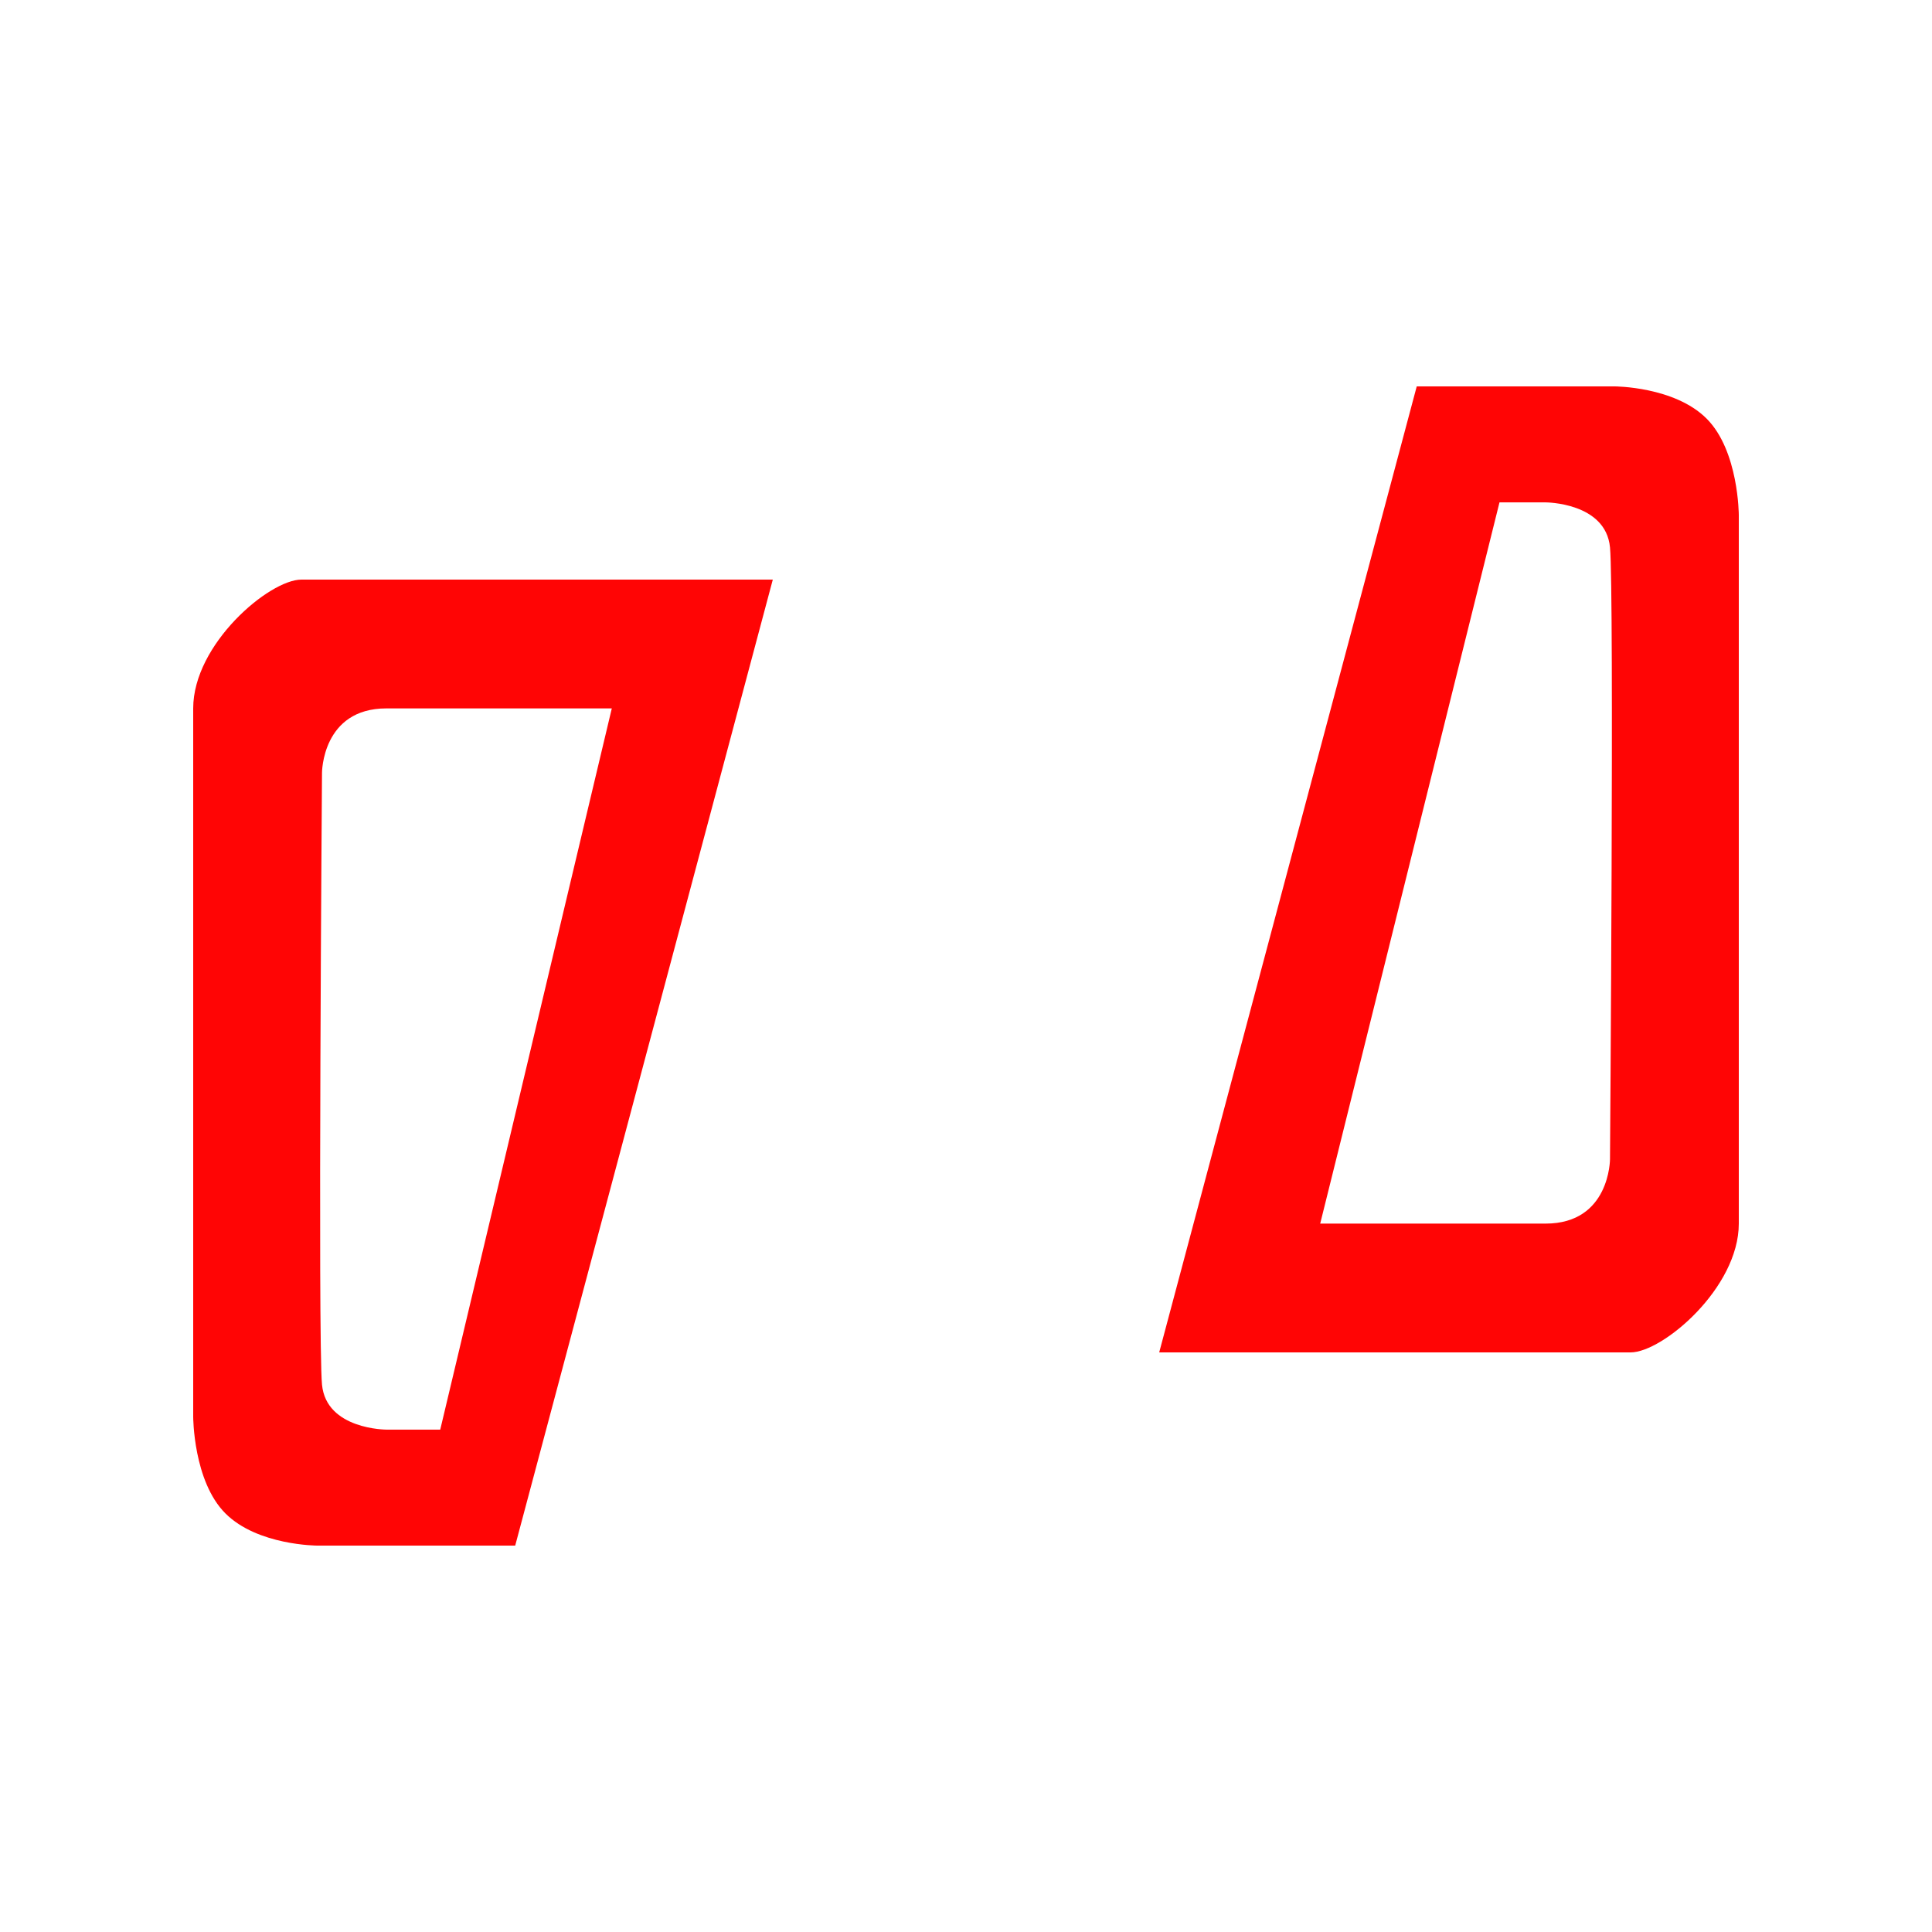
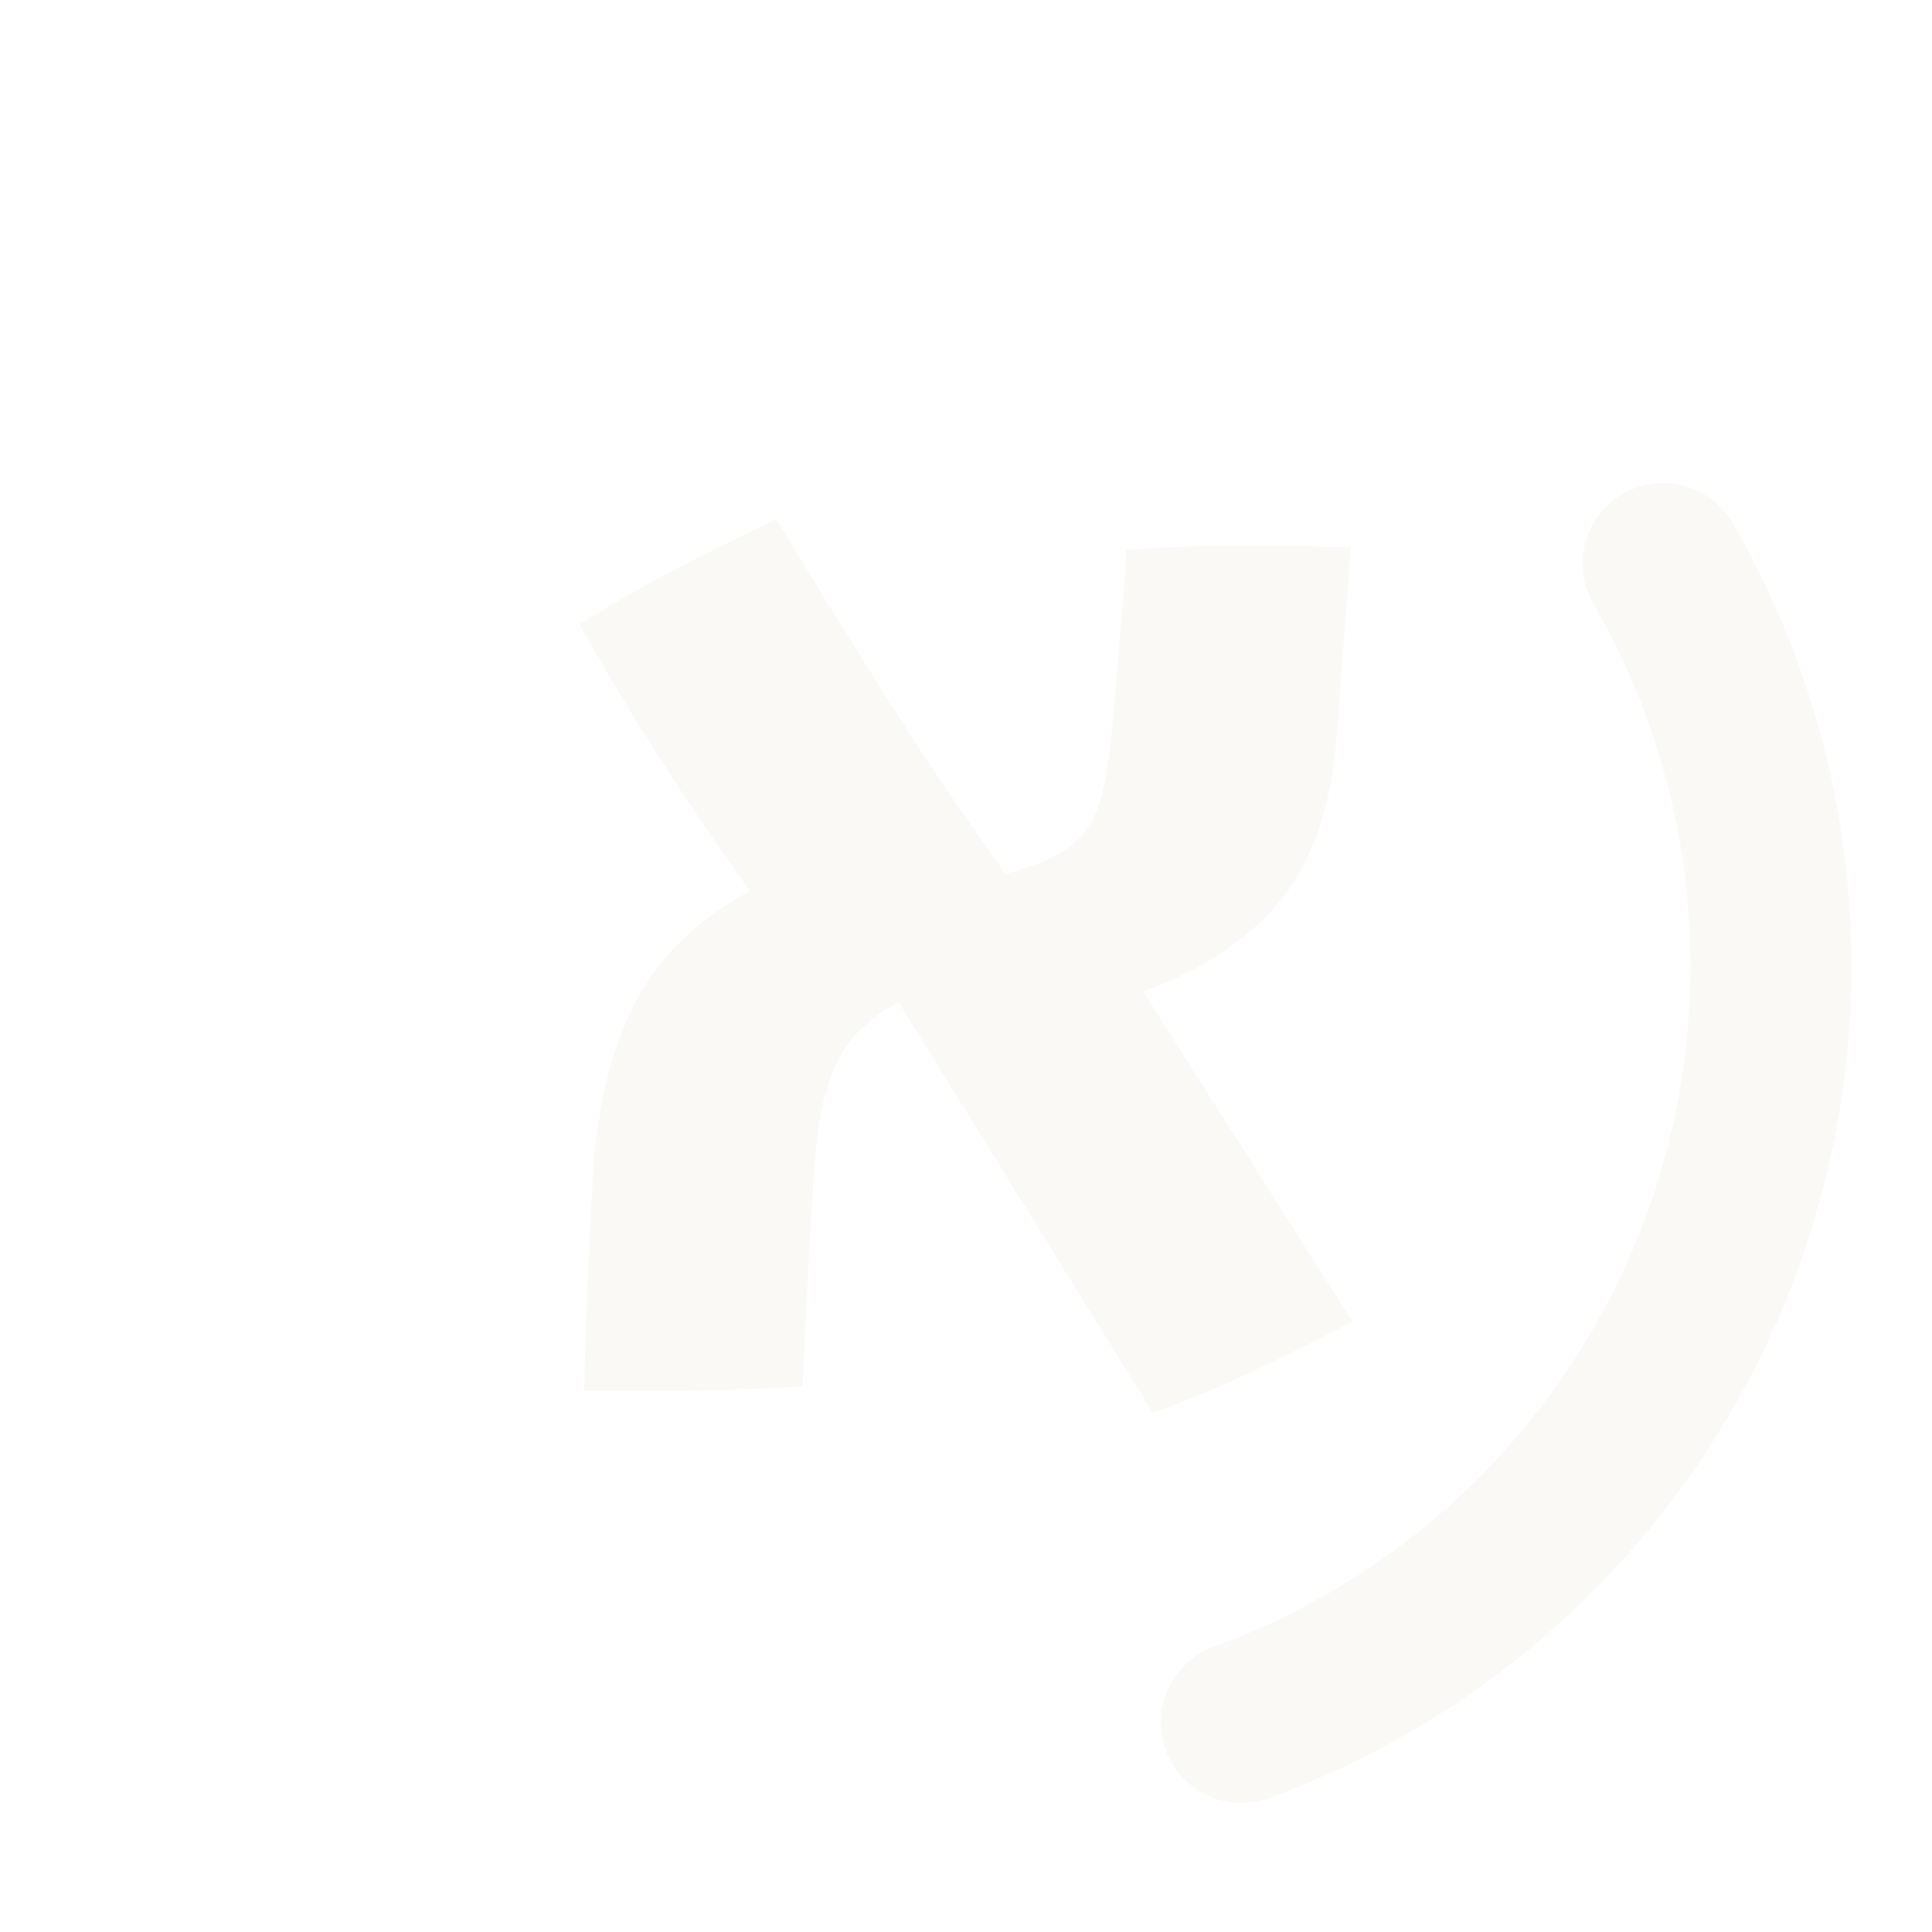
<svg xmlns="http://www.w3.org/2000/svg" width="30" height="30" viewBox="0 0 30 30" fill="none">
-   <path fill-rule="evenodd" clip-rule="evenodd" d="M3 11C3 10 4.183 9 4.68 9H12L8 24L4.929 24C4.929 24 4 24 3.5 23.5C3 23 3 22 3 22V11ZM9.5 11C9.5 11 7 11 6 11C5 11 5 12 5 12C5 12 4.934 20.801 5 21.5C5.066 22.199 6 22.199 6 22.199H6.836L9.5 11Z" fill="#FF0505" />
-   <path fill-rule="evenodd" clip-rule="evenodd" d="M27 19C27 20 25.817 21 25.32 21H18L21.999 6H25.071C25.071 6 26 6 26.5 6.5C27 7 27 8 27 8V19ZM20.5 19C20.5 19 23 19 24 19C25 19 25 18 25 18C25 18 25.066 9.199 25 8.5C24.934 7.801 24 7.801 24 7.801H23.284L20.5 19Z" fill="#FF0505" />
+   <path d="M17.898 21.938 13.954 15.565Q13.353 15.878 13.064 16.371Q12.776 16.864 12.679 17.754Q12.631 18.259 12.571 19.341Q12.511 20.423 12.463 21.529Q11.212 21.601 9.914 21.601H9.072Q9.096 20.399 9.144 19.461Q9.192 18.523 9.216 18.066Q9.337 16.575 9.878 15.541Q10.419 14.507 11.645 13.834Q10.9 12.8 10.238 11.766Q9.577 10.731 9 9.697Q9.721 9.24 10.479 8.844Q11.236 8.447 12.054 8.062Q12.872 9.409 13.749 10.804Q14.627 12.198 15.613 13.569Q16.383 13.377 16.731 13.04Q17.08 12.703 17.176 12.006Q17.248 11.621 17.297 11.008Q17.345 10.395 17.405 9.721Q17.465 9.048 17.489 8.543Q18.042 8.495 18.595 8.483Q19.148 8.471 19.605 8.471Q20.062 8.471 20.339 8.483Q20.615 8.495 20.976 8.495L20.76 11.381Q20.639 13.04 19.906 13.954Q19.172 14.868 17.754 15.397L21 20.519Q20.182 20.952 19.413 21.313Q18.643 21.673 17.898 21.938Z" fill="#FAF9F6" />
+   <path d="M25.825 8.75A12.5 12.5 0 0 1 19.275 26.746" stroke="#FAF9F6" stroke-width="2.5" stroke-linecap="round" />
</svg>
